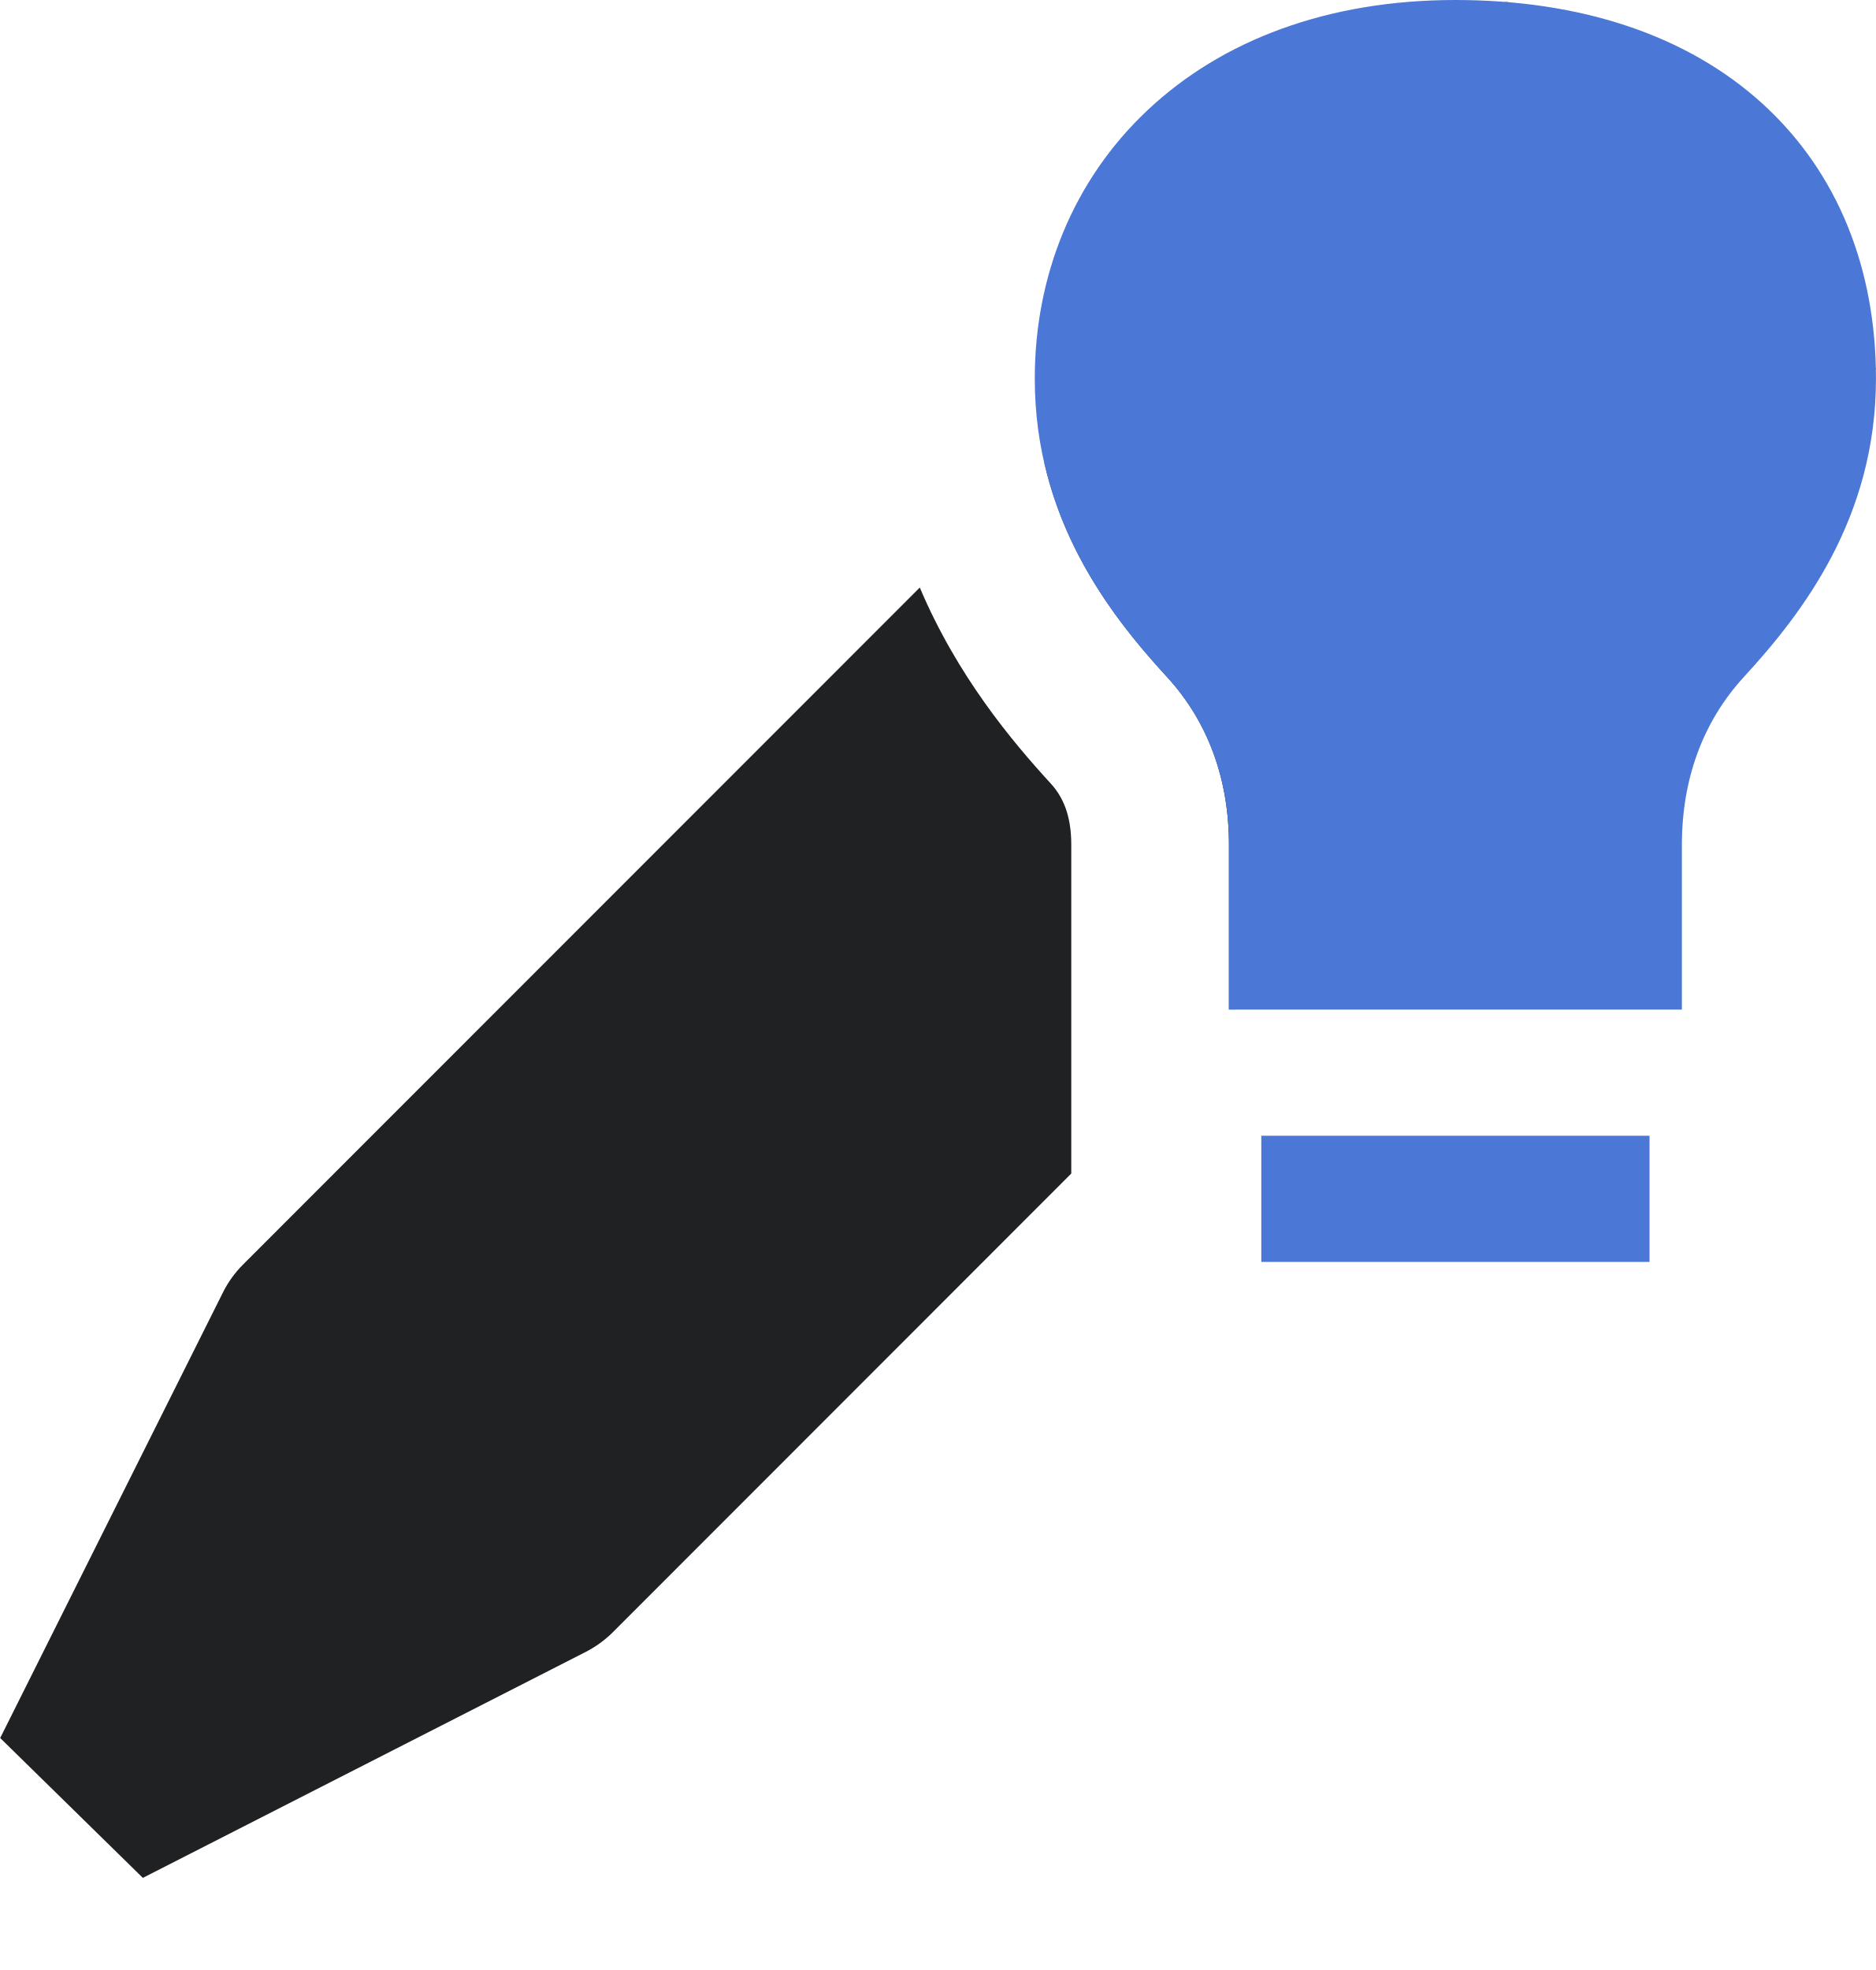
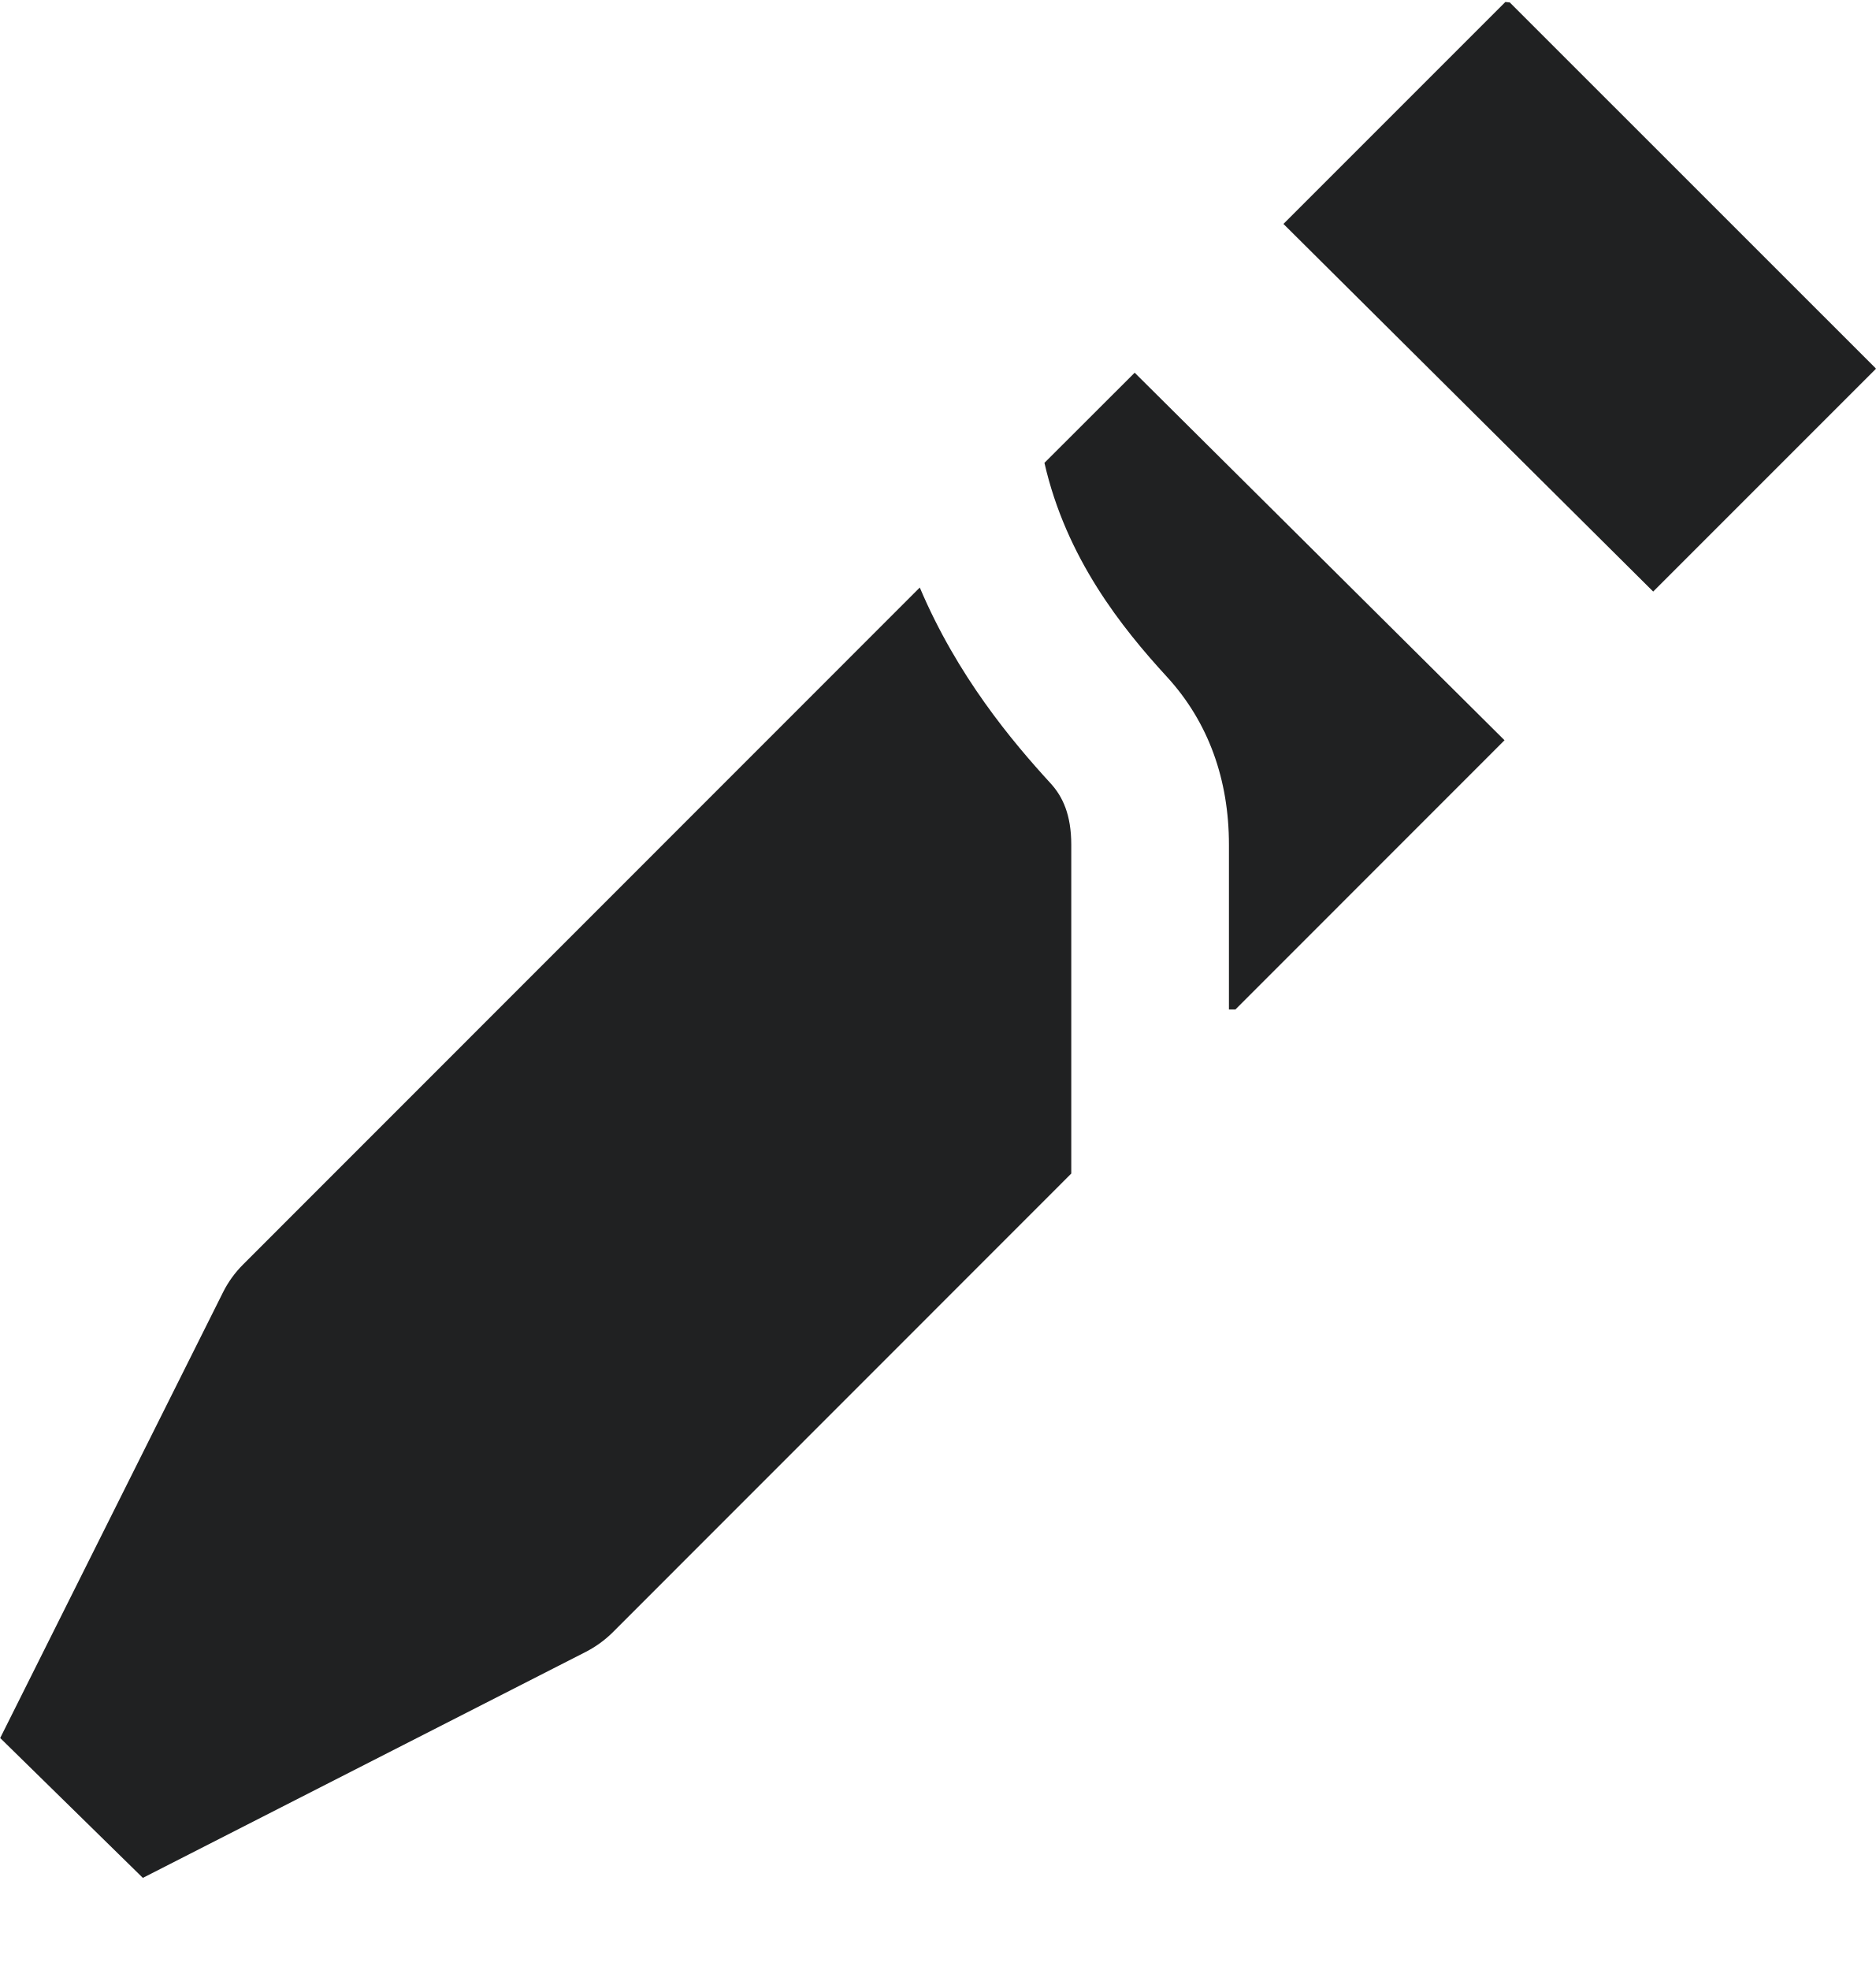
<svg xmlns="http://www.w3.org/2000/svg" width="20" height="21" viewBox="0 0 20 21" fill="none">
  <path d="M9.806 6.263C10.206 7.207 10.787 7.899 11.202 8.352C11.329 8.491 11.421 8.685 11.421 9.005V12.51L6.53 17.403C6.447 17.485 6.351 17.554 6.247 17.608L1.523 20.018L0.002 18.527L2.38 13.771C2.434 13.664 2.506 13.565 2.591 13.48L9.806 6.263ZM16.04 7.891L13.171 10.761H13.102V9.005C13.102 8.313 12.885 7.699 12.441 7.215C11.959 6.69 11.367 5.95 11.135 4.934L12.097 3.973L16.04 7.891ZM16.096 0.026L19.998 3.927C19.998 3.929 19.998 3.931 19.998 3.933L17.625 6.306L13.683 2.387L16.049 0.021C16.064 0.022 16.08 0.024 16.096 0.026Z" fill="#202122" />
-   <path d="M17.586 13.452H13.447V12.107H17.586V13.452Z" fill="#4B77D6" />
-   <path d="M15.516 0C16.853 0 17.986 0.374 18.79 1.105C19.599 1.842 20 2.872 20 4.036C20 5.528 19.208 6.546 18.593 7.215C18.149 7.699 17.931 8.314 17.931 9.005V10.762H13.102V9.005C13.102 8.314 12.883 7.699 12.44 7.215C11.825 6.546 11.032 5.528 11.032 4.036C11.032 2.941 11.441 1.92 12.235 1.174C13.029 0.426 14.159 0 15.516 0Z" fill="#4B77D6" />
</svg>
